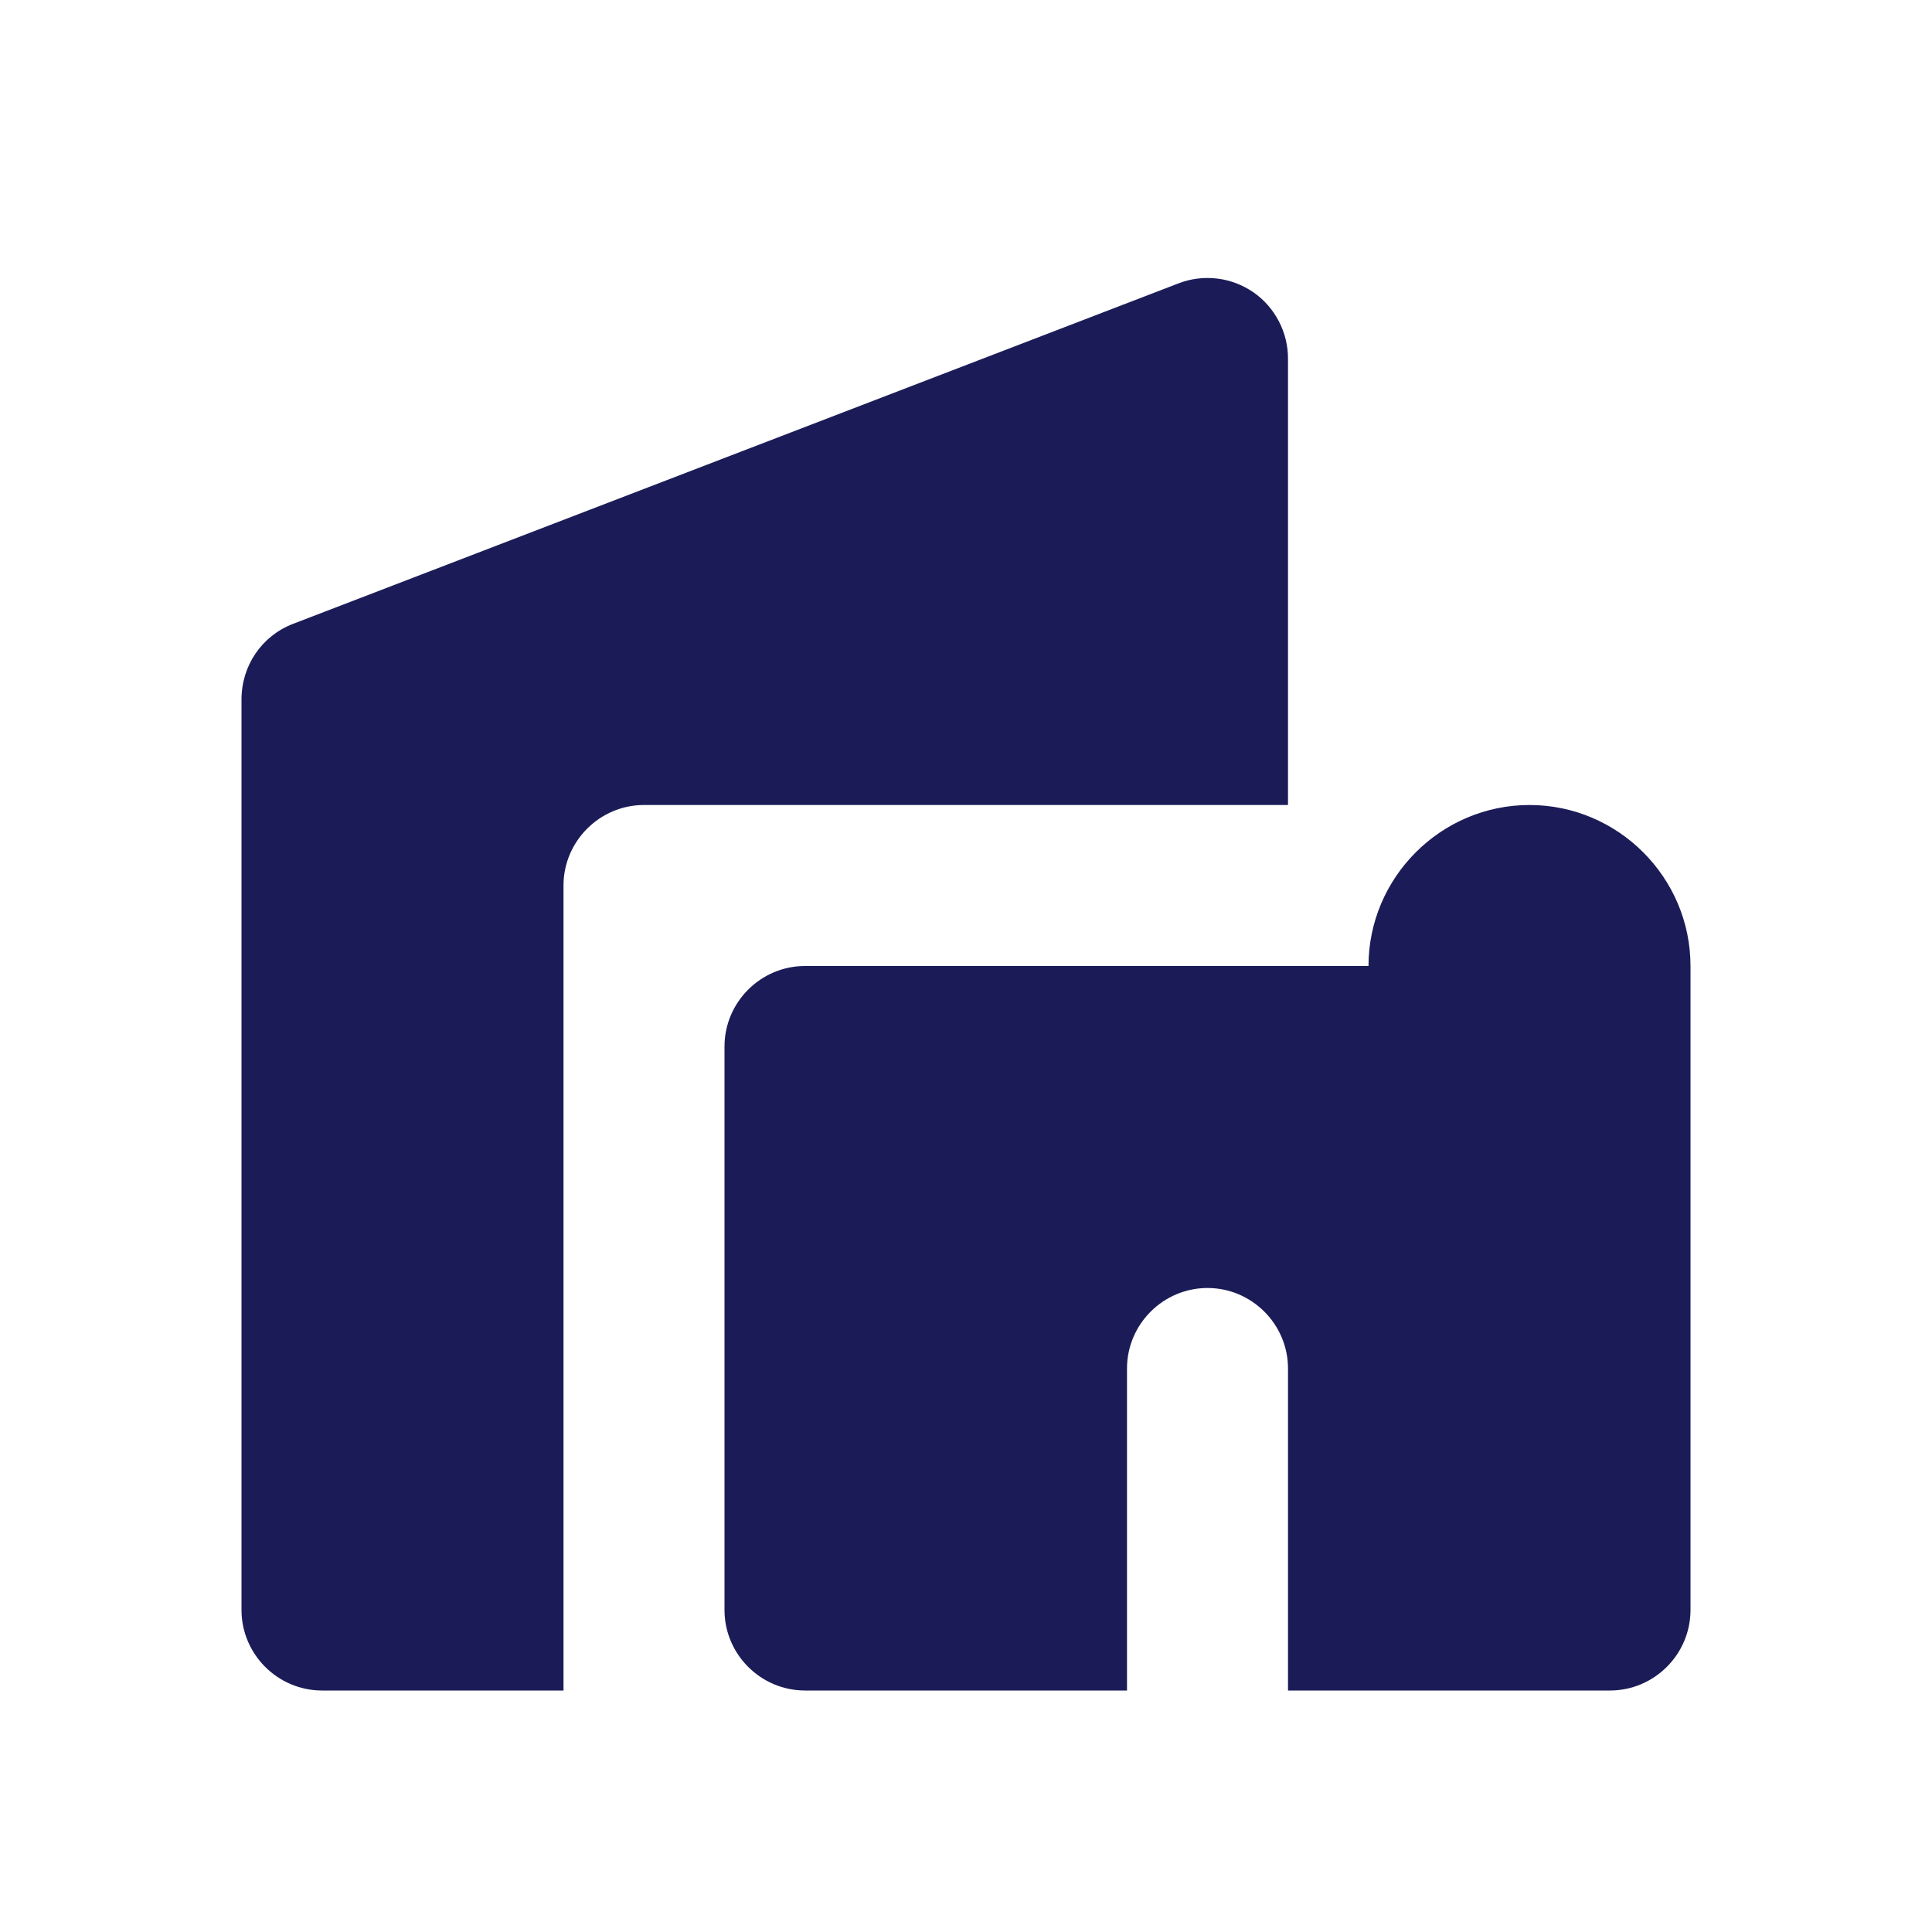
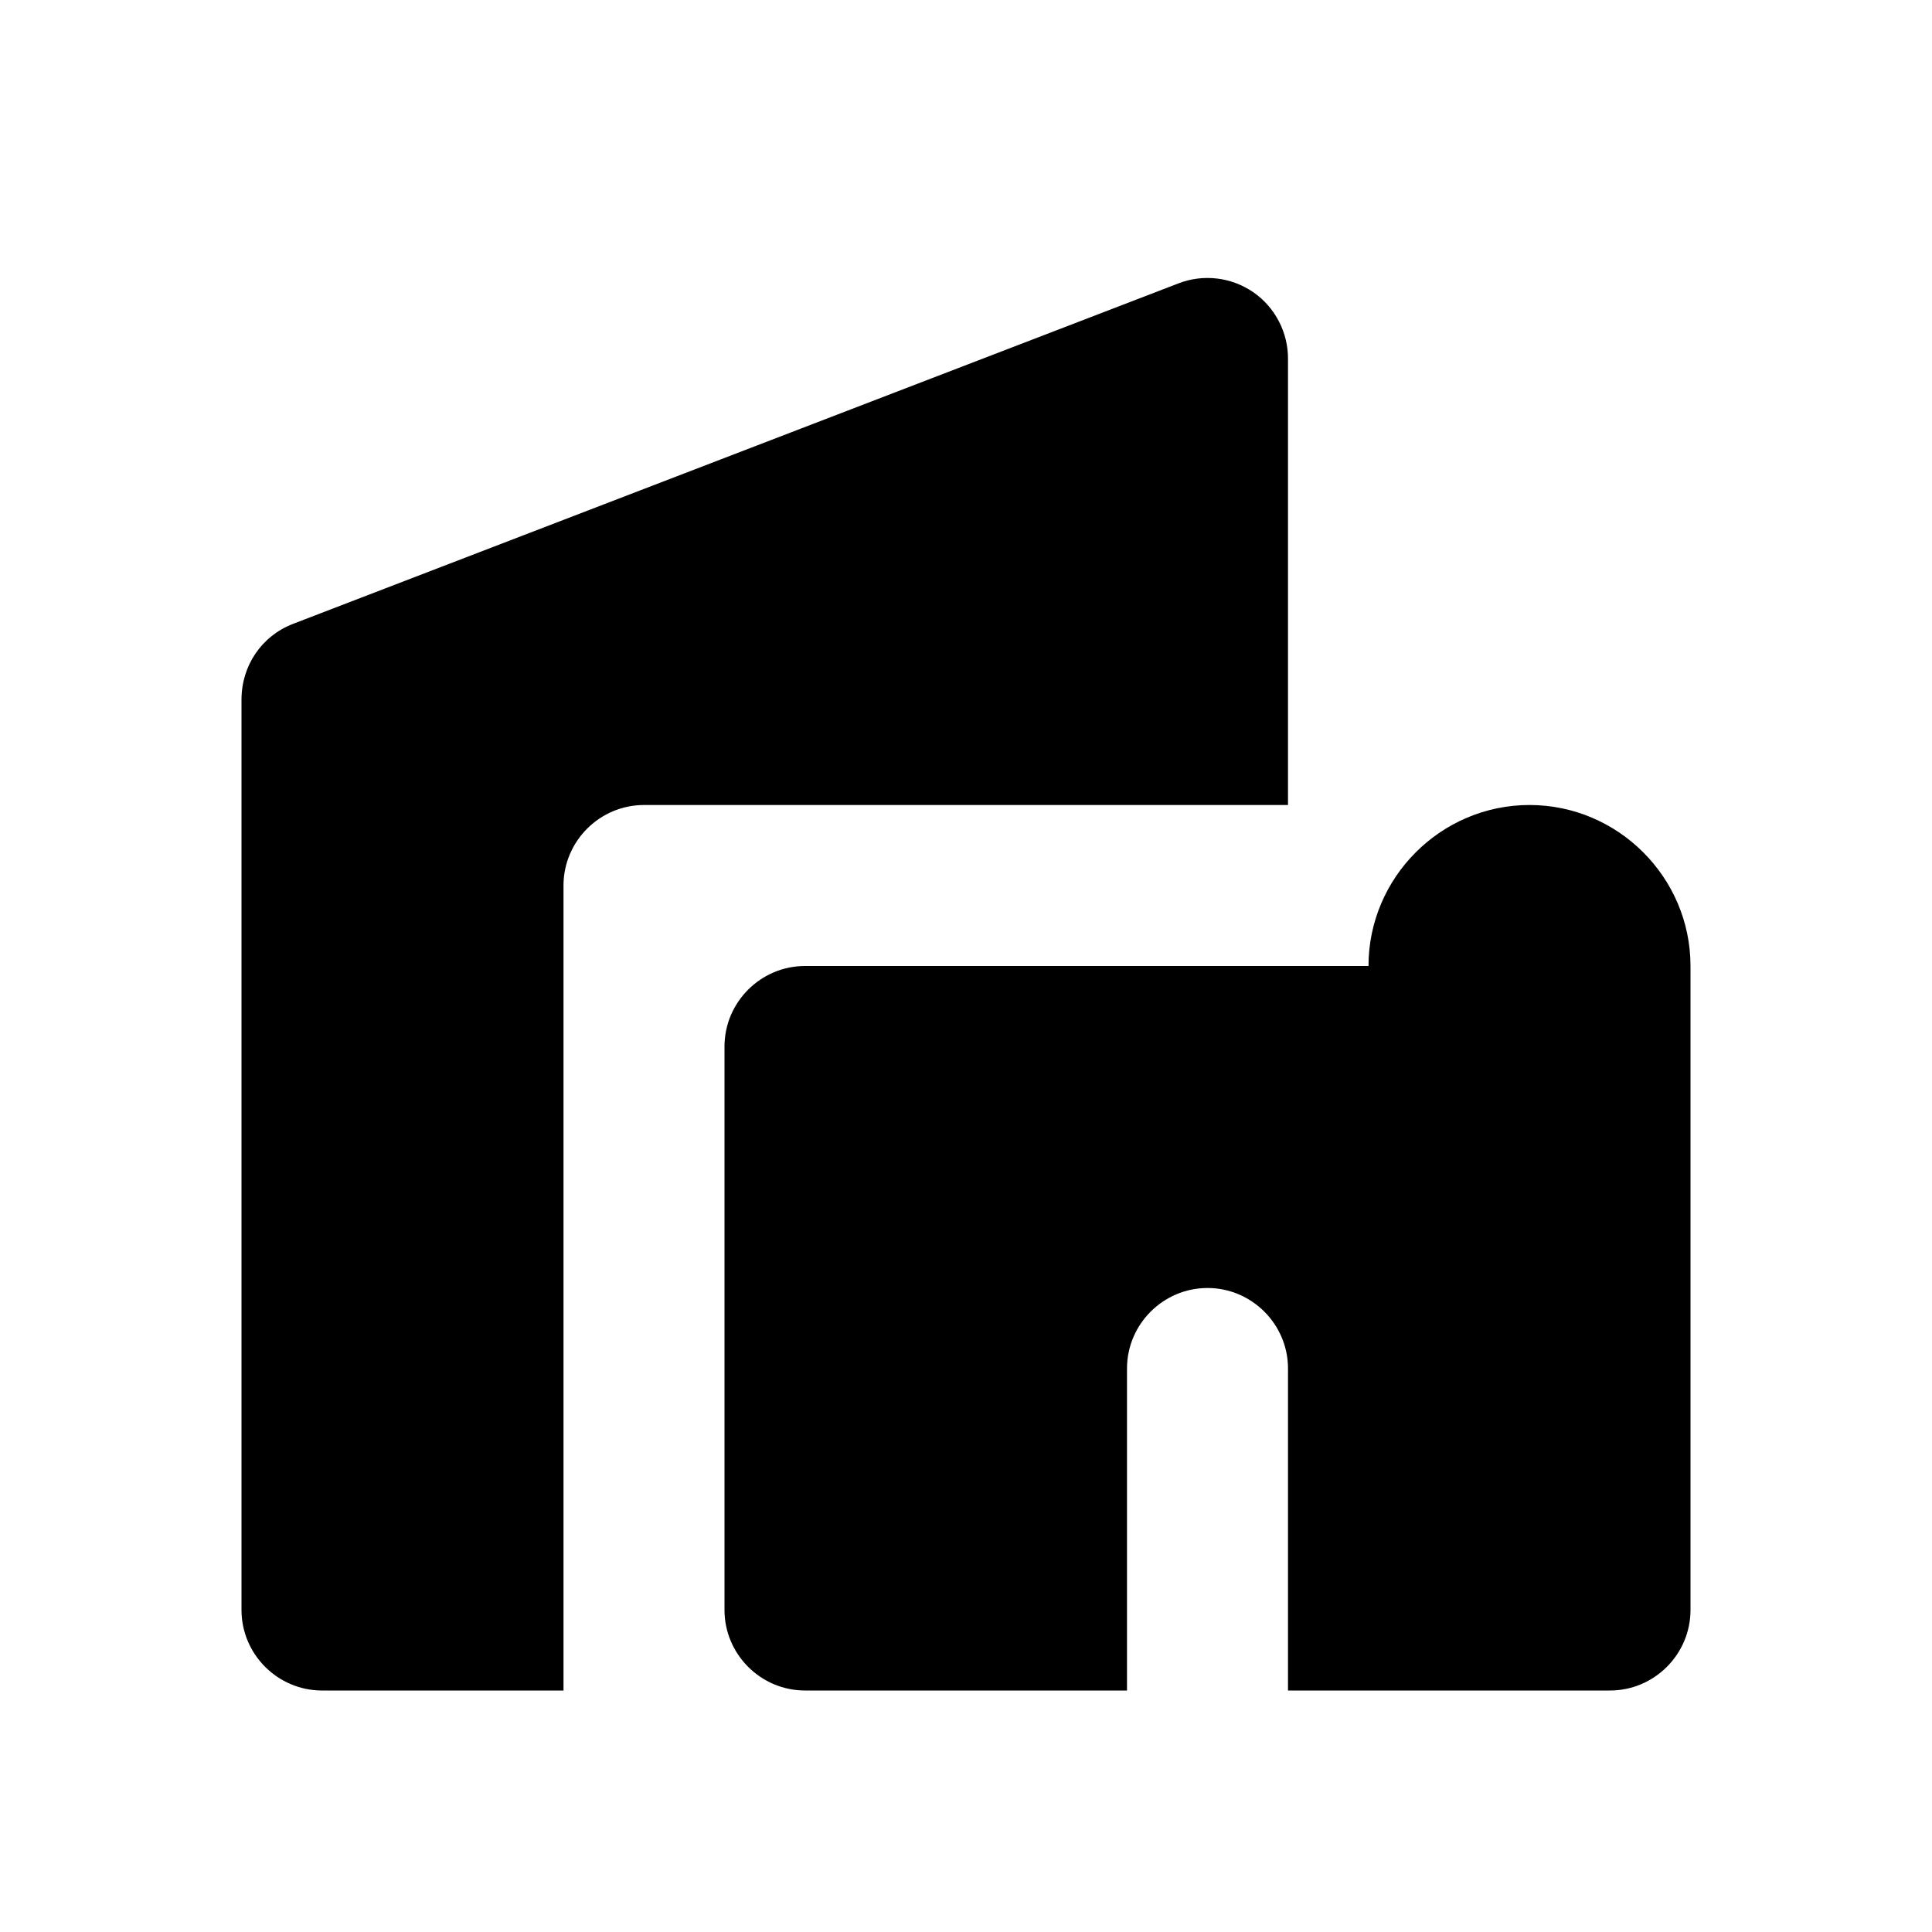
- <svg xmlns="http://www.w3.org/2000/svg" id="villa" width="24" height="24" viewBox="0 0 24 24" fill="none">
-   <path d="M7 21H4C3.45 21 3 20.55 3 20V8.69C3 8.27 3.25 7.9 3.64 7.75L14.64 3.52C14.792 3.461 14.956 3.441 15.118 3.46C15.28 3.479 15.434 3.538 15.569 3.63C15.703 3.723 15.812 3.847 15.887 3.992C15.962 4.136 16.001 4.297 16 4.46V10H8C7.45 10 7 10.45 7 11V21ZM17 12H10C9.45 12 9 12.45 9 13V20C9 20.55 9.45 21 10 21H14V17C14 16.45 14.45 16 15 16C15.55 16 16 16.45 16 17V21H20C20.55 21 21 20.55 21 20V12C21 10.9 20.1 10 19 10C17.9 10 17 10.9 17 12Z" fill="#1B1C57" />
+ <svg xmlns="http://www.w3.org/2000/svg" id="villa" width="24" height="24" viewBox="0 0 24 24">
+   <path d="M7 21H4C3.45 21 3 20.55 3 20V8.69C3 8.27 3.25 7.9 3.64 7.75L14.64 3.52C14.792 3.461 14.956 3.441 15.118 3.46C15.28 3.479 15.434 3.538 15.569 3.63C15.703 3.723 15.812 3.847 15.887 3.992C15.962 4.136 16.001 4.297 16 4.46V10H8C7.45 10 7 10.45 7 11V21ZM17 12H10C9.45 12 9 12.45 9 13V20C9 20.55 9.45 21 10 21H14V17C14 16.45 14.45 16 15 16C15.55 16 16 16.45 16 17V21H20C20.55 21 21 20.55 21 20V12C21 10.9 20.1 10 19 10C17.9 10 17 10.9 17 12Z" />
</svg>
